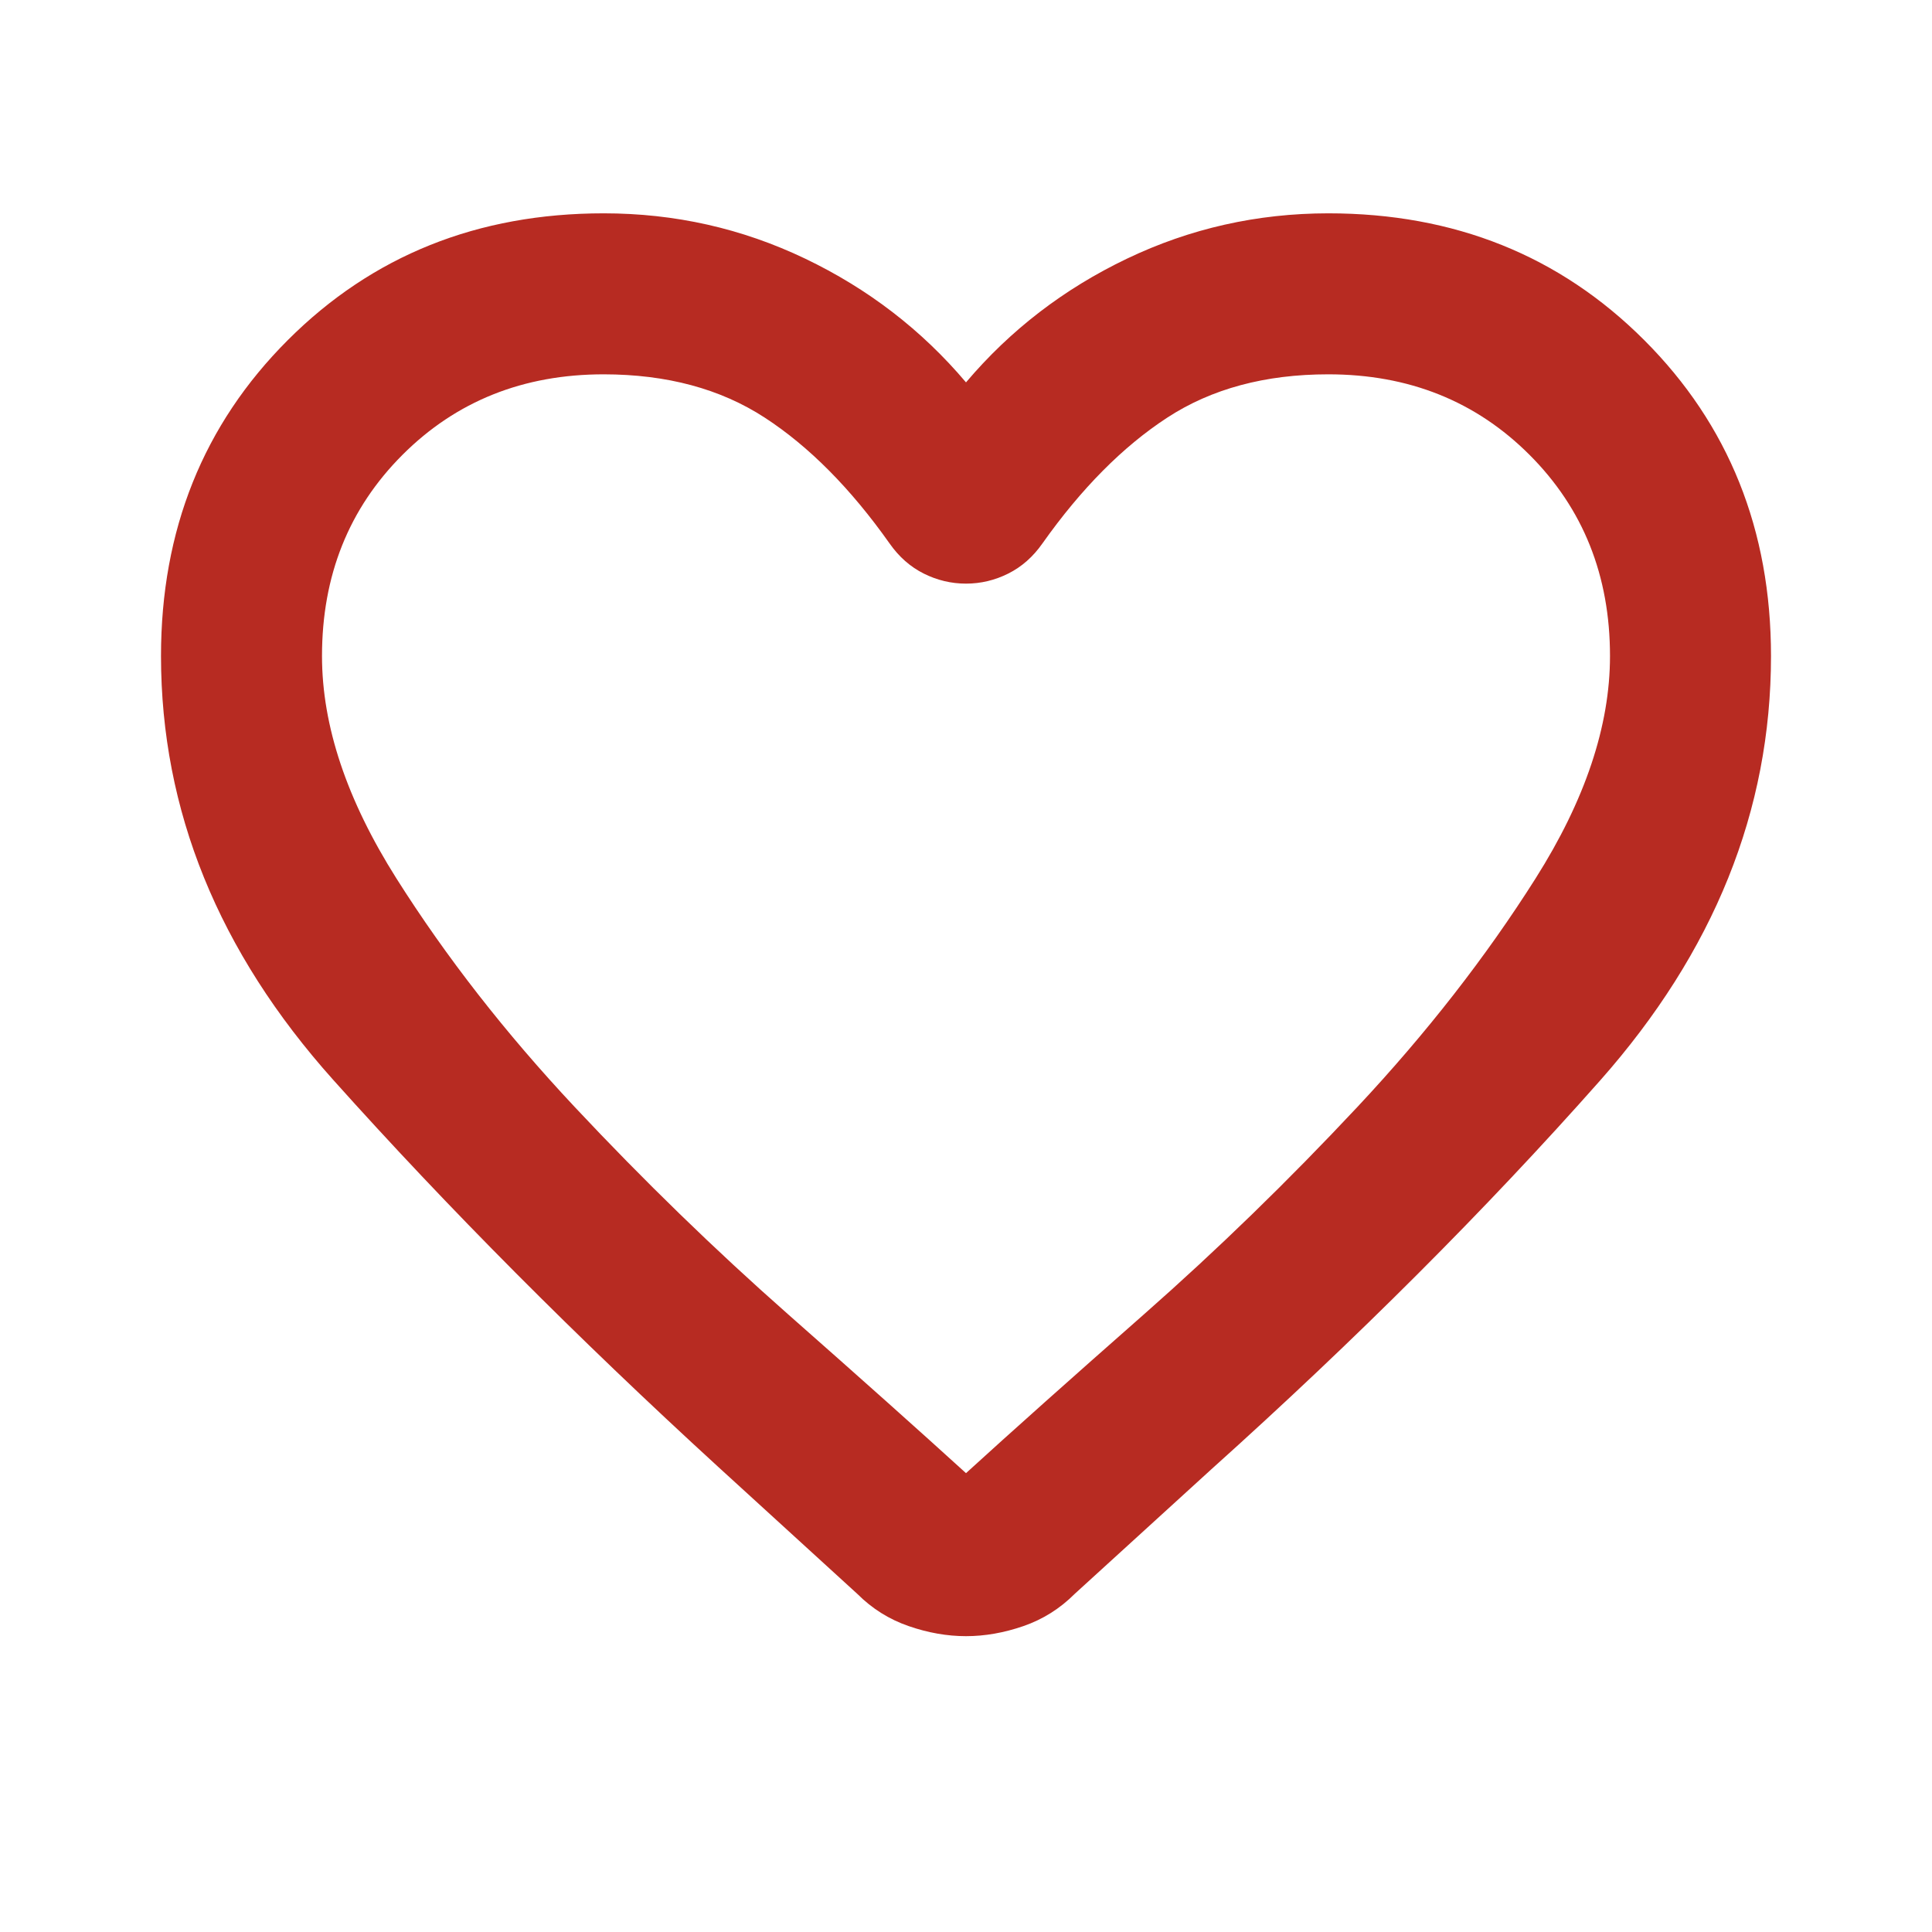
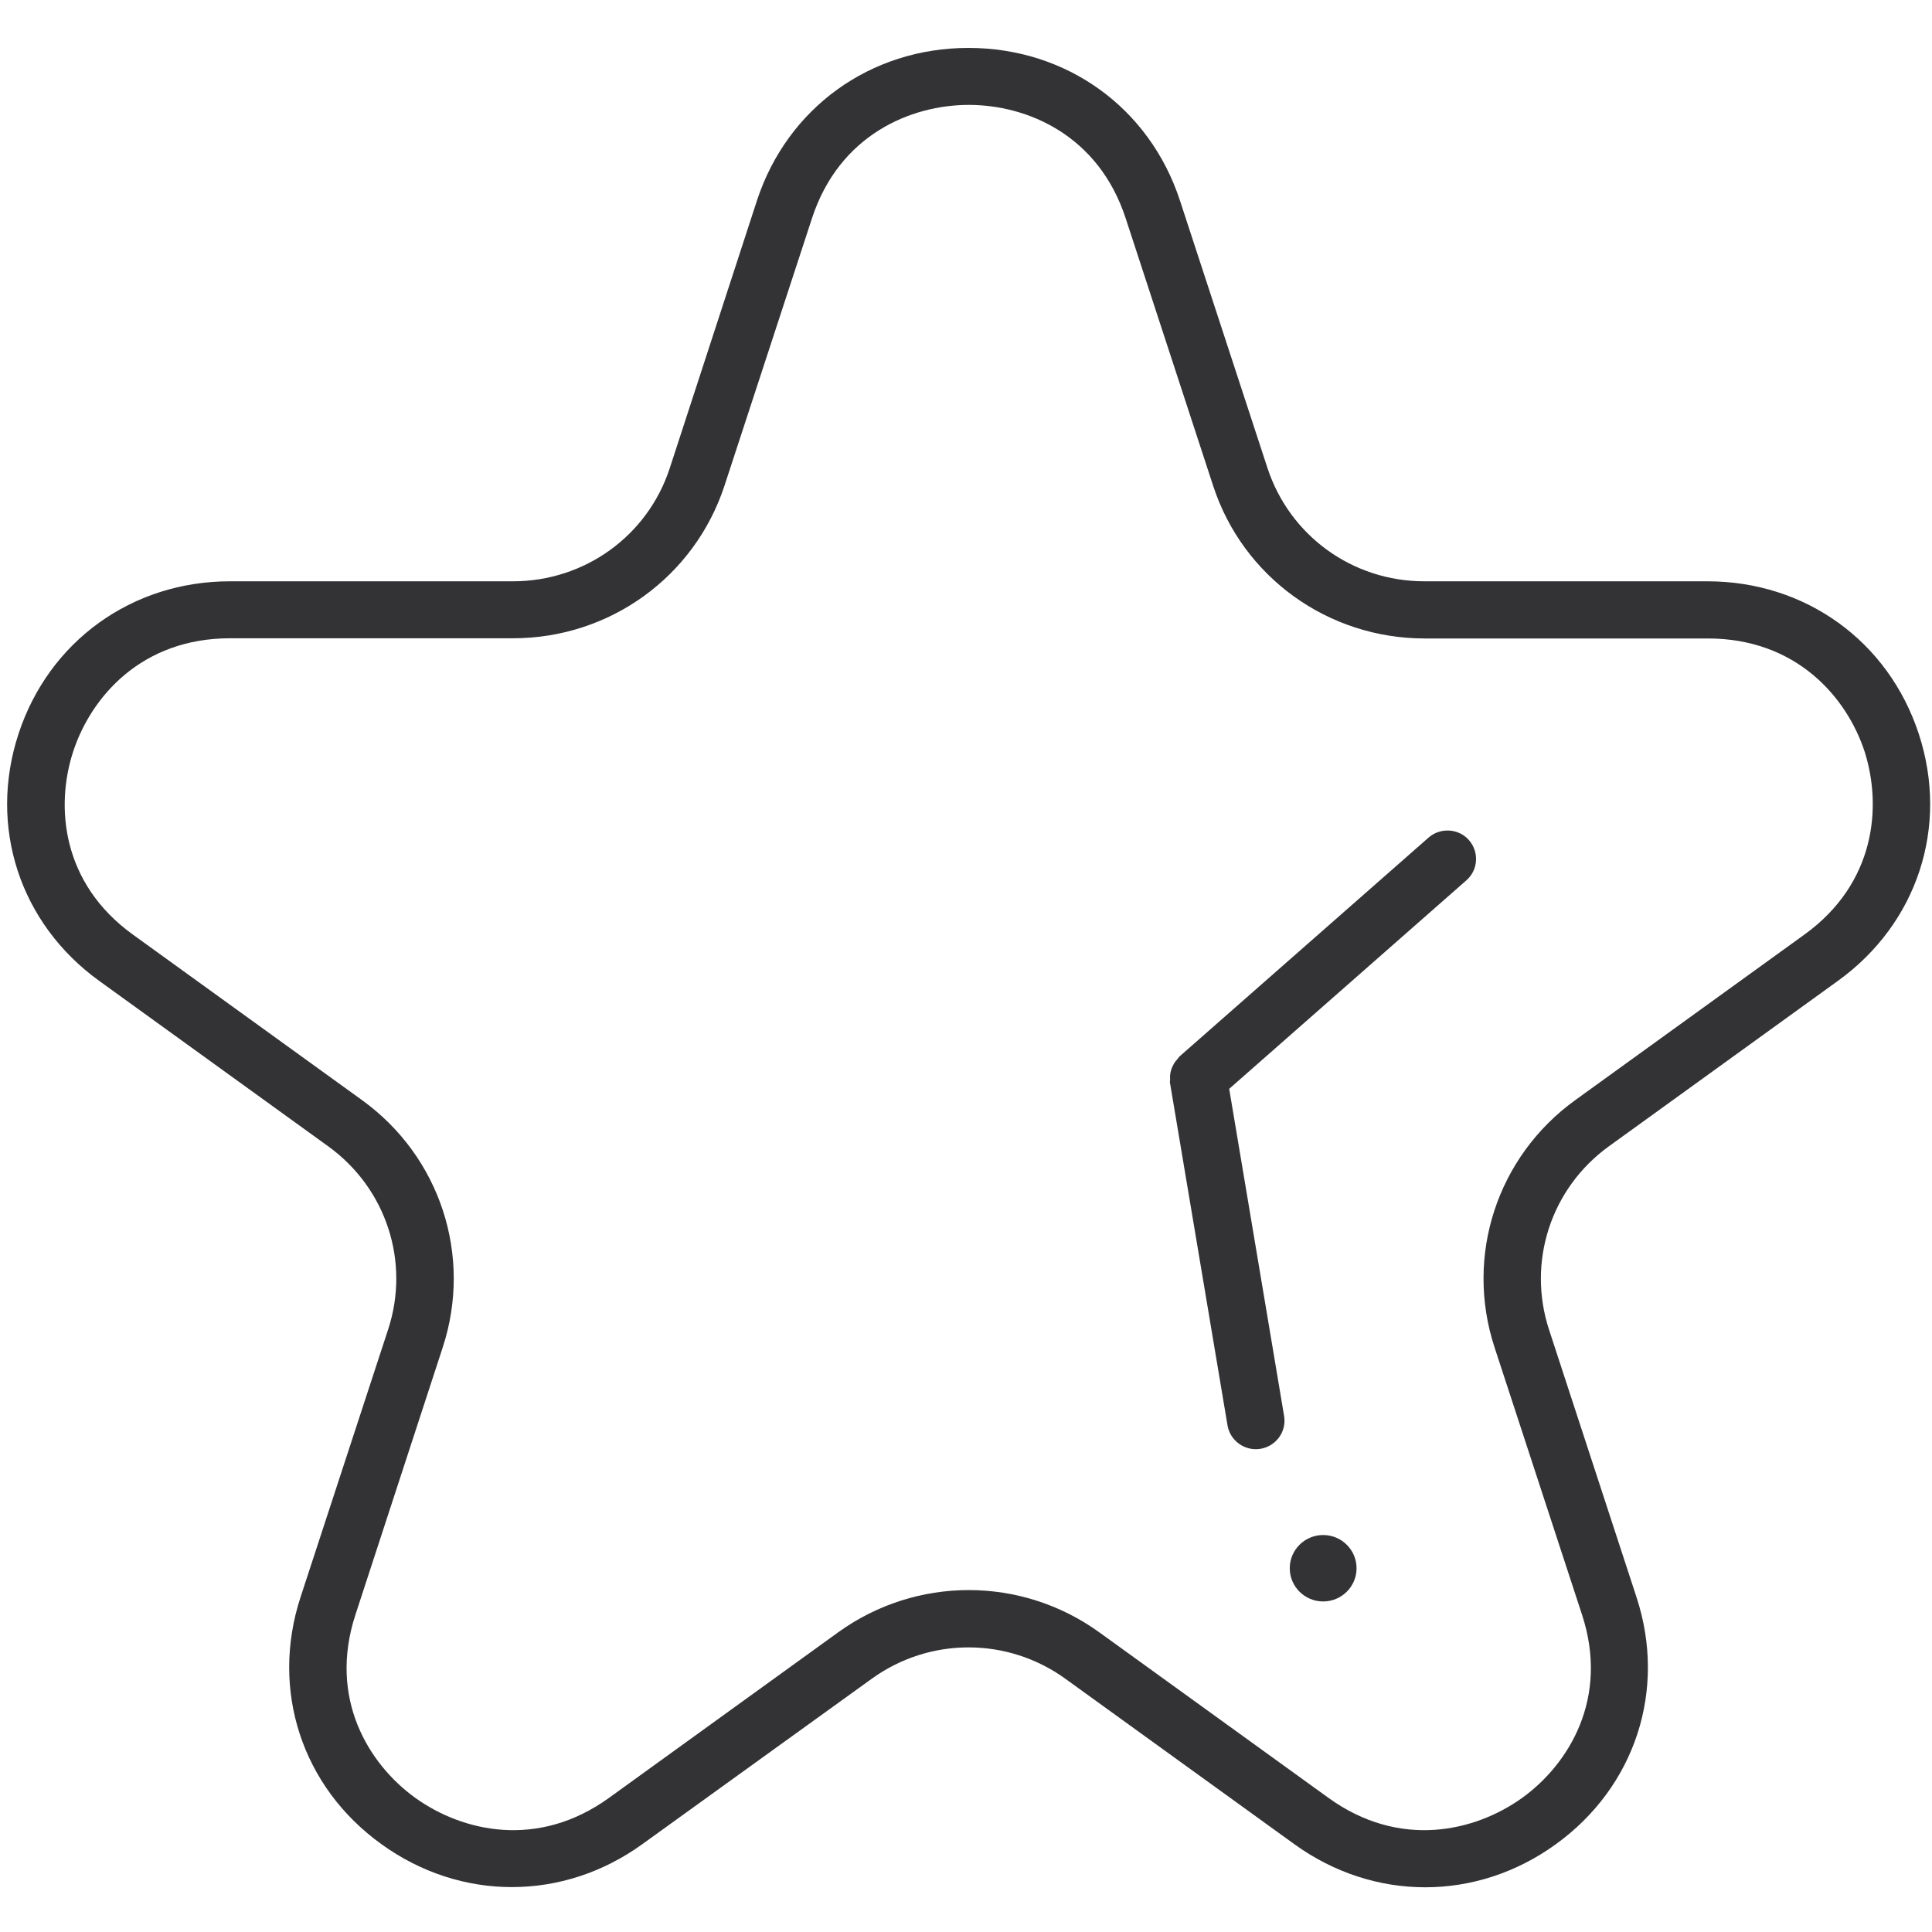
- <svg xmlns="http://www.w3.org/2000/svg" width="1em" height="1em" viewBox="0 0 24 24">
-   <path fill="#b72b22" d="M11.288 20.2q-.363-.125-.638-.4l-1.725-1.575q-2.65-2.425-4.787-4.812T2 8.15Q2 5.8 3.575 4.225T7.5 2.65q1.325 0 2.5.562t2 1.538q.825-.975 2-1.537t2.5-.563q2.35 0 3.925 1.575T22 8.15q0 2.875-2.125 5.275T15.05 18.25l-1.7 1.55q-.275.275-.637.4t-.713.125t-.712-.125M11.05 6.75q-.725-1.025-1.55-1.562t-2-.538q-1.5 0-2.5 1t-1 2.5q0 1.3.925 2.763t2.213 2.837t2.65 2.575T12 18.3q.85-.775 2.213-1.975t2.65-2.575t2.212-2.837T20 8.15q0-1.5-1-2.5t-2.5-1q-1.175 0-2 .538T12.95 6.75q-.175.25-.425.375T12 7.25t-.525-.125t-.425-.375m.95 4.725" />
+ <svg xmlns="http://www.w3.org/2000/svg" t="1784693783574" class="icon" viewBox="0 0 1024 1024" version="1.1" p-id="46410" width="200" height="200">
+   <path d="M1017 389c-16.1-49.2-60.1-80.9-112.1-80.9h-150c-38 0-71.3-24.1-83.1-60l-46.4-141.8c-16.1-49.2-60.1-80.9-112.1-80.9s-96 31.8-112.1 80.9L355 248.1c-11.7 35.9-45.1 60-83.1 60h-150c-52 0-96 31.8-112.1 80.9-16.1 49.2 0.7 100.5 42.8 130.9L174 607.6c30.7 22.2 43.5 61.2 31.7 97.1l-46.4 141.8c-16.1 49.2 0.7 100.6 42.8 130.9 21 15.2 45.1 22.8 69.2 22.8s48.2-7.6 69.2-22.8L462 889.8c30.7-22.2 72-22.2 102.7 0l121.4 87.7c42.1 30.4 96.5 30.4 138.5 0 42.1-30.4 58.9-81.8 42.8-130.9L821 704.7c-11.7-35.9 1-74.9 31.7-97.1l121.4-87.7c42.2-30.4 59-81.8 42.9-130.9z m-60.7 106.4l-121.4 87.7c-41.4 29.9-58.6 82.5-42.8 130.9l46.4 141.8c14.5 44.2-6.9 79.2-31.7 97.1-24.9 17.9-64.9 27.3-102.7 0l-121.4-87.7c-41.4-29.9-97.1-29.9-138.5 0l-121.4 87.7c-37.8 27.3-77.8 17.9-102.7 0-24.8-17.9-46.2-52.8-31.7-97.1L234.7 714c15.8-48.4-1.4-101-42.8-130.9L70.5 495.4c-37.9-27.3-41.2-68.1-31.7-97.1 9.5-29 36.3-60 83.1-60h150c51.2 0 96.2-32.5 112.1-80.9l46.4-141.8c14.5-44.2 52.4-60 83.1-60s68.6 15.8 83.1 60L643 257.5c15.8 48.4 60.9 80.9 112.1 80.9h150.1c46.8 0 73.6 31 83.1 60 9.2 29 5.9 69.7-32 97z" fill="#333234" p-id="46411" />
+   <path d="M757.1 444l-132 116c-0.4 0.4-0.6 0.9-1 1.3-0.7 0.8-1.4 1.6-1.9 2.5-0.5 0.8-0.8 1.6-1.2 2.5-0.3 0.9-0.6 1.8-0.7 2.8-0.2 1-0.2 2-0.1 3 0 0.6-0.2 1.1-0.1 1.7l30.5 181.6c1.2 7.4 7.7 12.7 15 12.7 0.8 0 1.7-0.1 2.5-0.2 8.3-1.4 13.9-9.2 12.5-17.4l-29.1-173.4 125.7-110.5c6.3-5.5 6.9-15.1 1.3-21.4-5.5-6.2-15.2-6.7-21.4-1.2z" fill="#333234" p-id="46412" />
+   <path d="M683.6 831.2a17.7 17.6 0 1 0 35.4 0 17.7 17.6 0 1 0-35.4 0Z" fill="#333234" p-id="46413" />
</svg>
